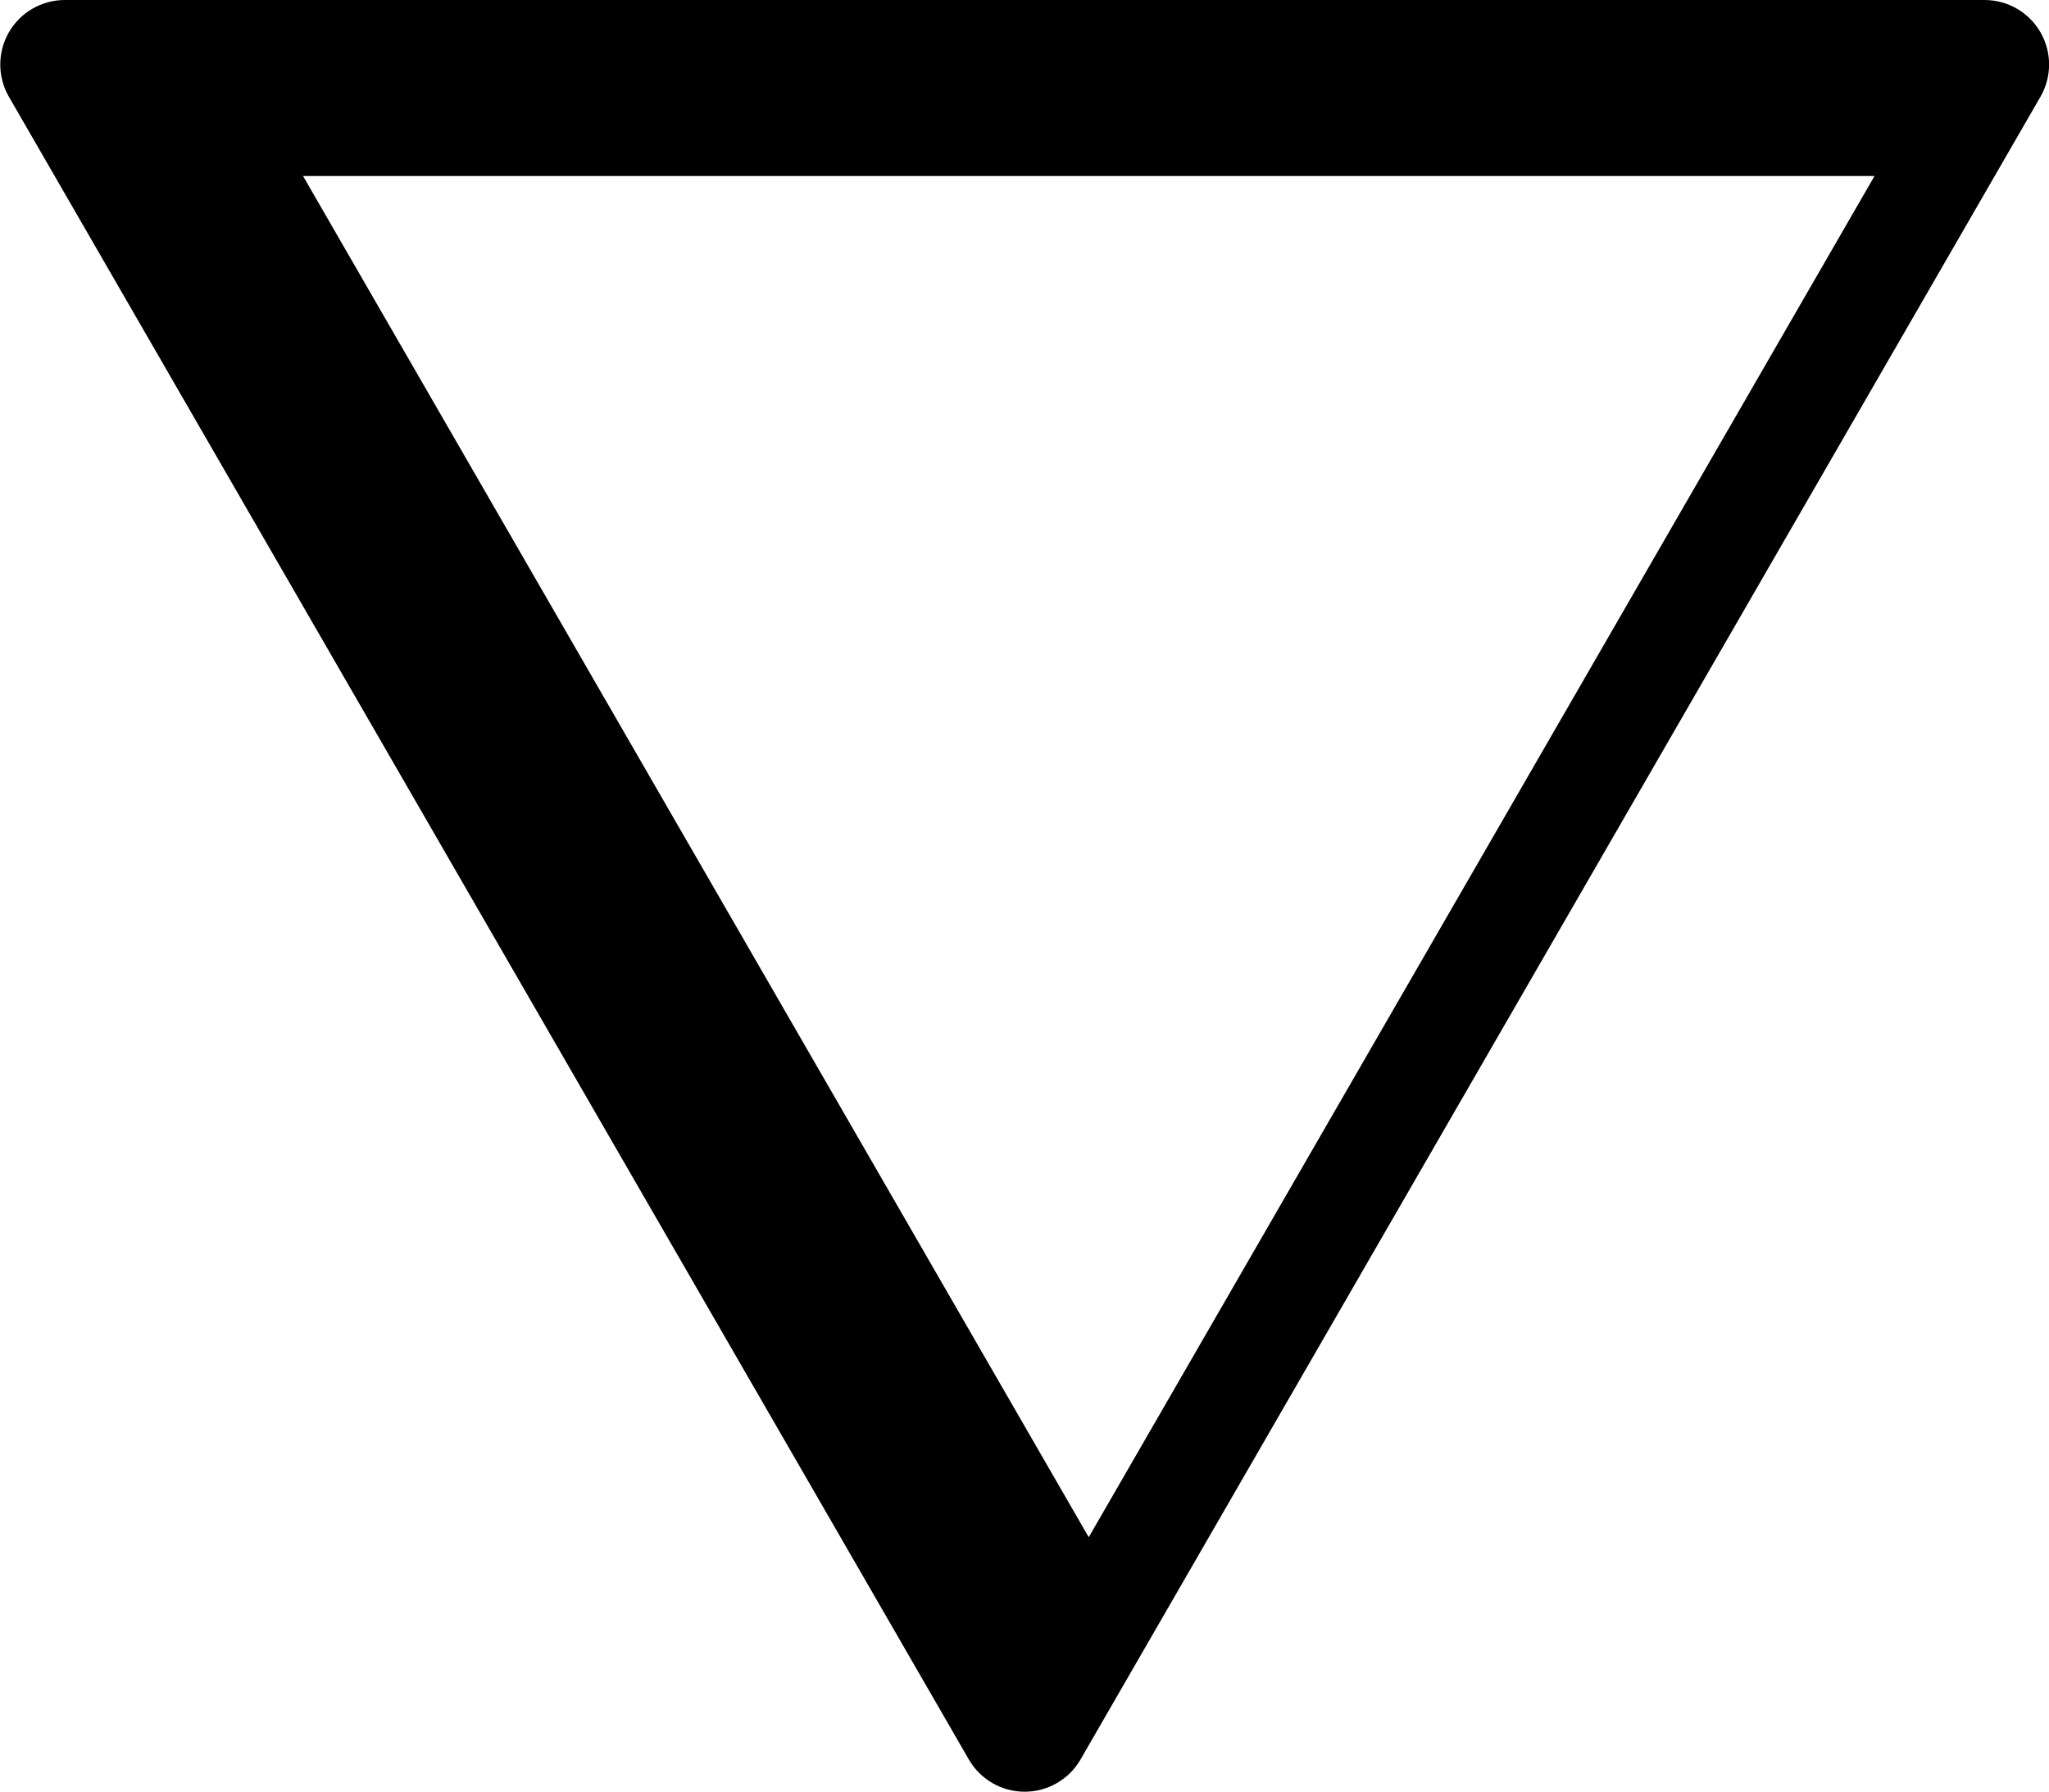
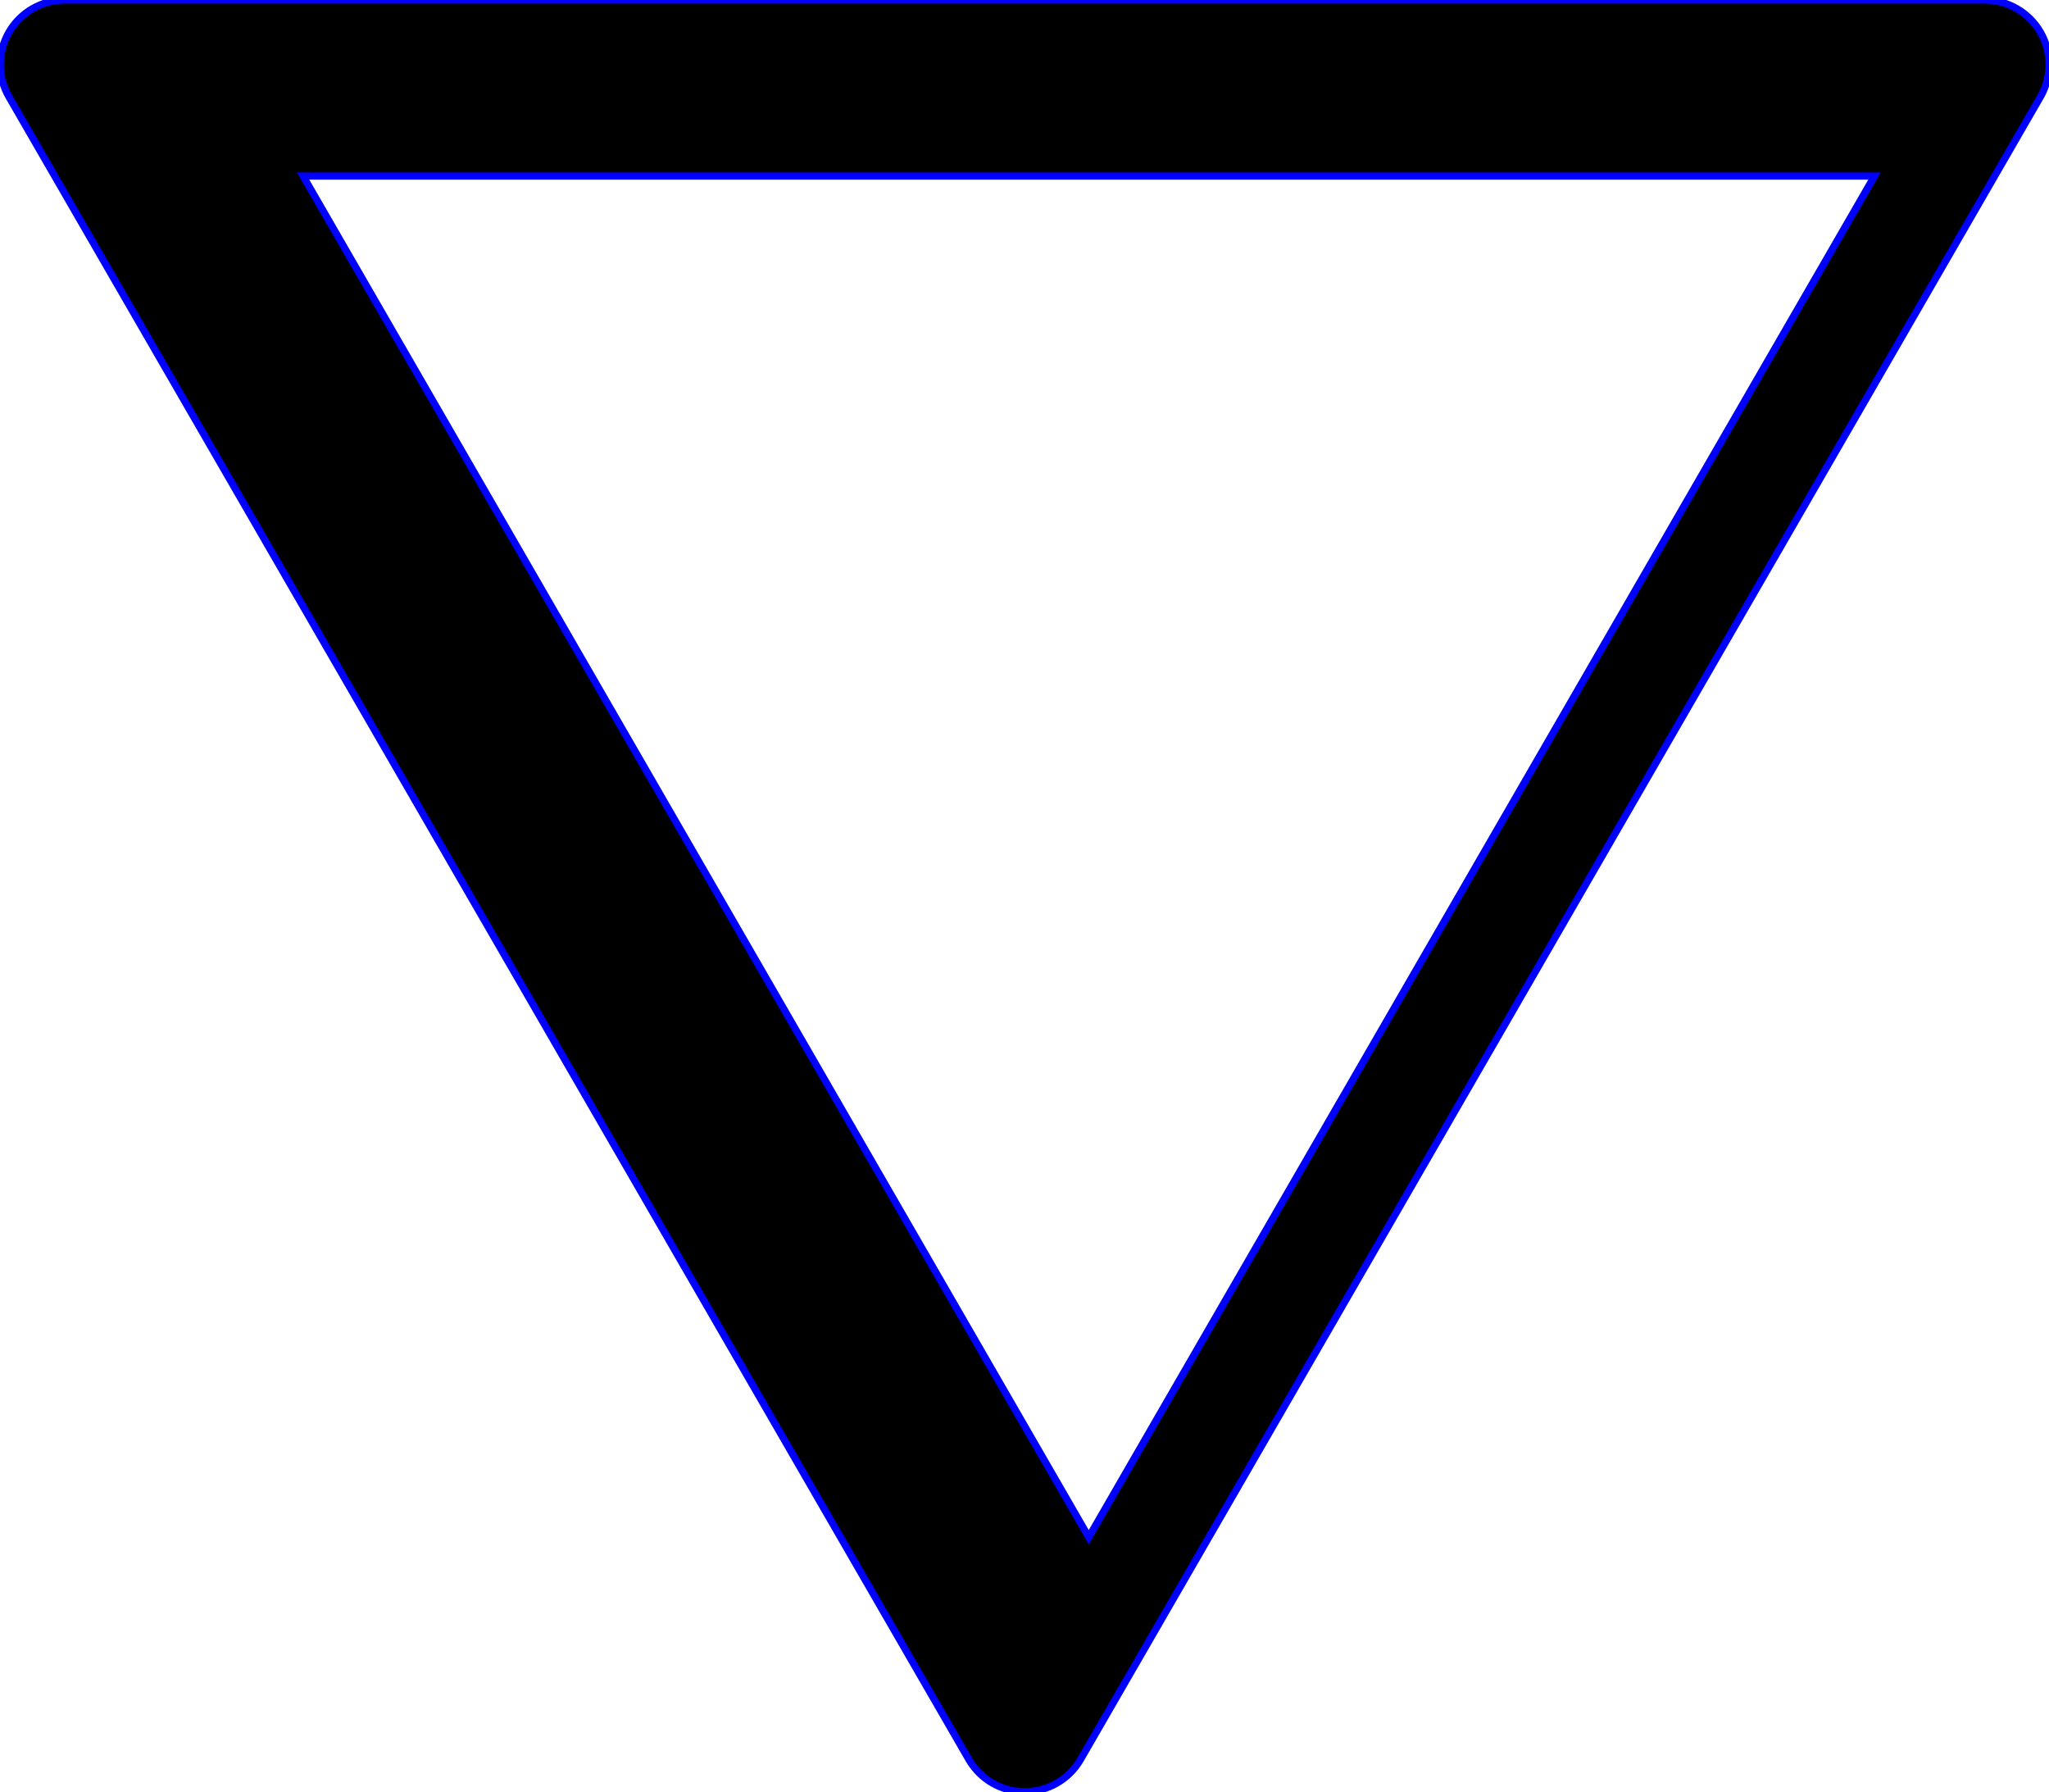
<svg xmlns="http://www.w3.org/2000/svg" id="water" viewBox="0 0 285.93 250">
+   <defs>
+     <style>
+ 
+   	 	path {
+         animation: fill 3s linear forwards;
+         stroke: blue;
+         stroke-dasharray: 900;
+       }
+ 
+      @keyframes fill {
+         0% {
+           stroke-dashoffset: 900;
+           fill-opacity: 0;
+         }
+         50% {
+           stroke-dashoffset: 900;
+           fill-opacity: 1;
+         }
+ 
+         100% {
+           stroke-opacity: 1;
+           fill-opacity: 1;
+           stroke: orange;
+           fill: blue;
+           transform: translateY(20px);
+         }
+   	</style>
+   </defs>
  <path d="M1.22,13.46l134,232.06a9,9,0,0,0,15.54,0l134-232.06A9,9,0,0,0,276.94,0H9A9,9,0,0,0,1.22,13.46ZM261.58,24.56,151.93,214.47,42.29,24.56Z" />
</svg>
